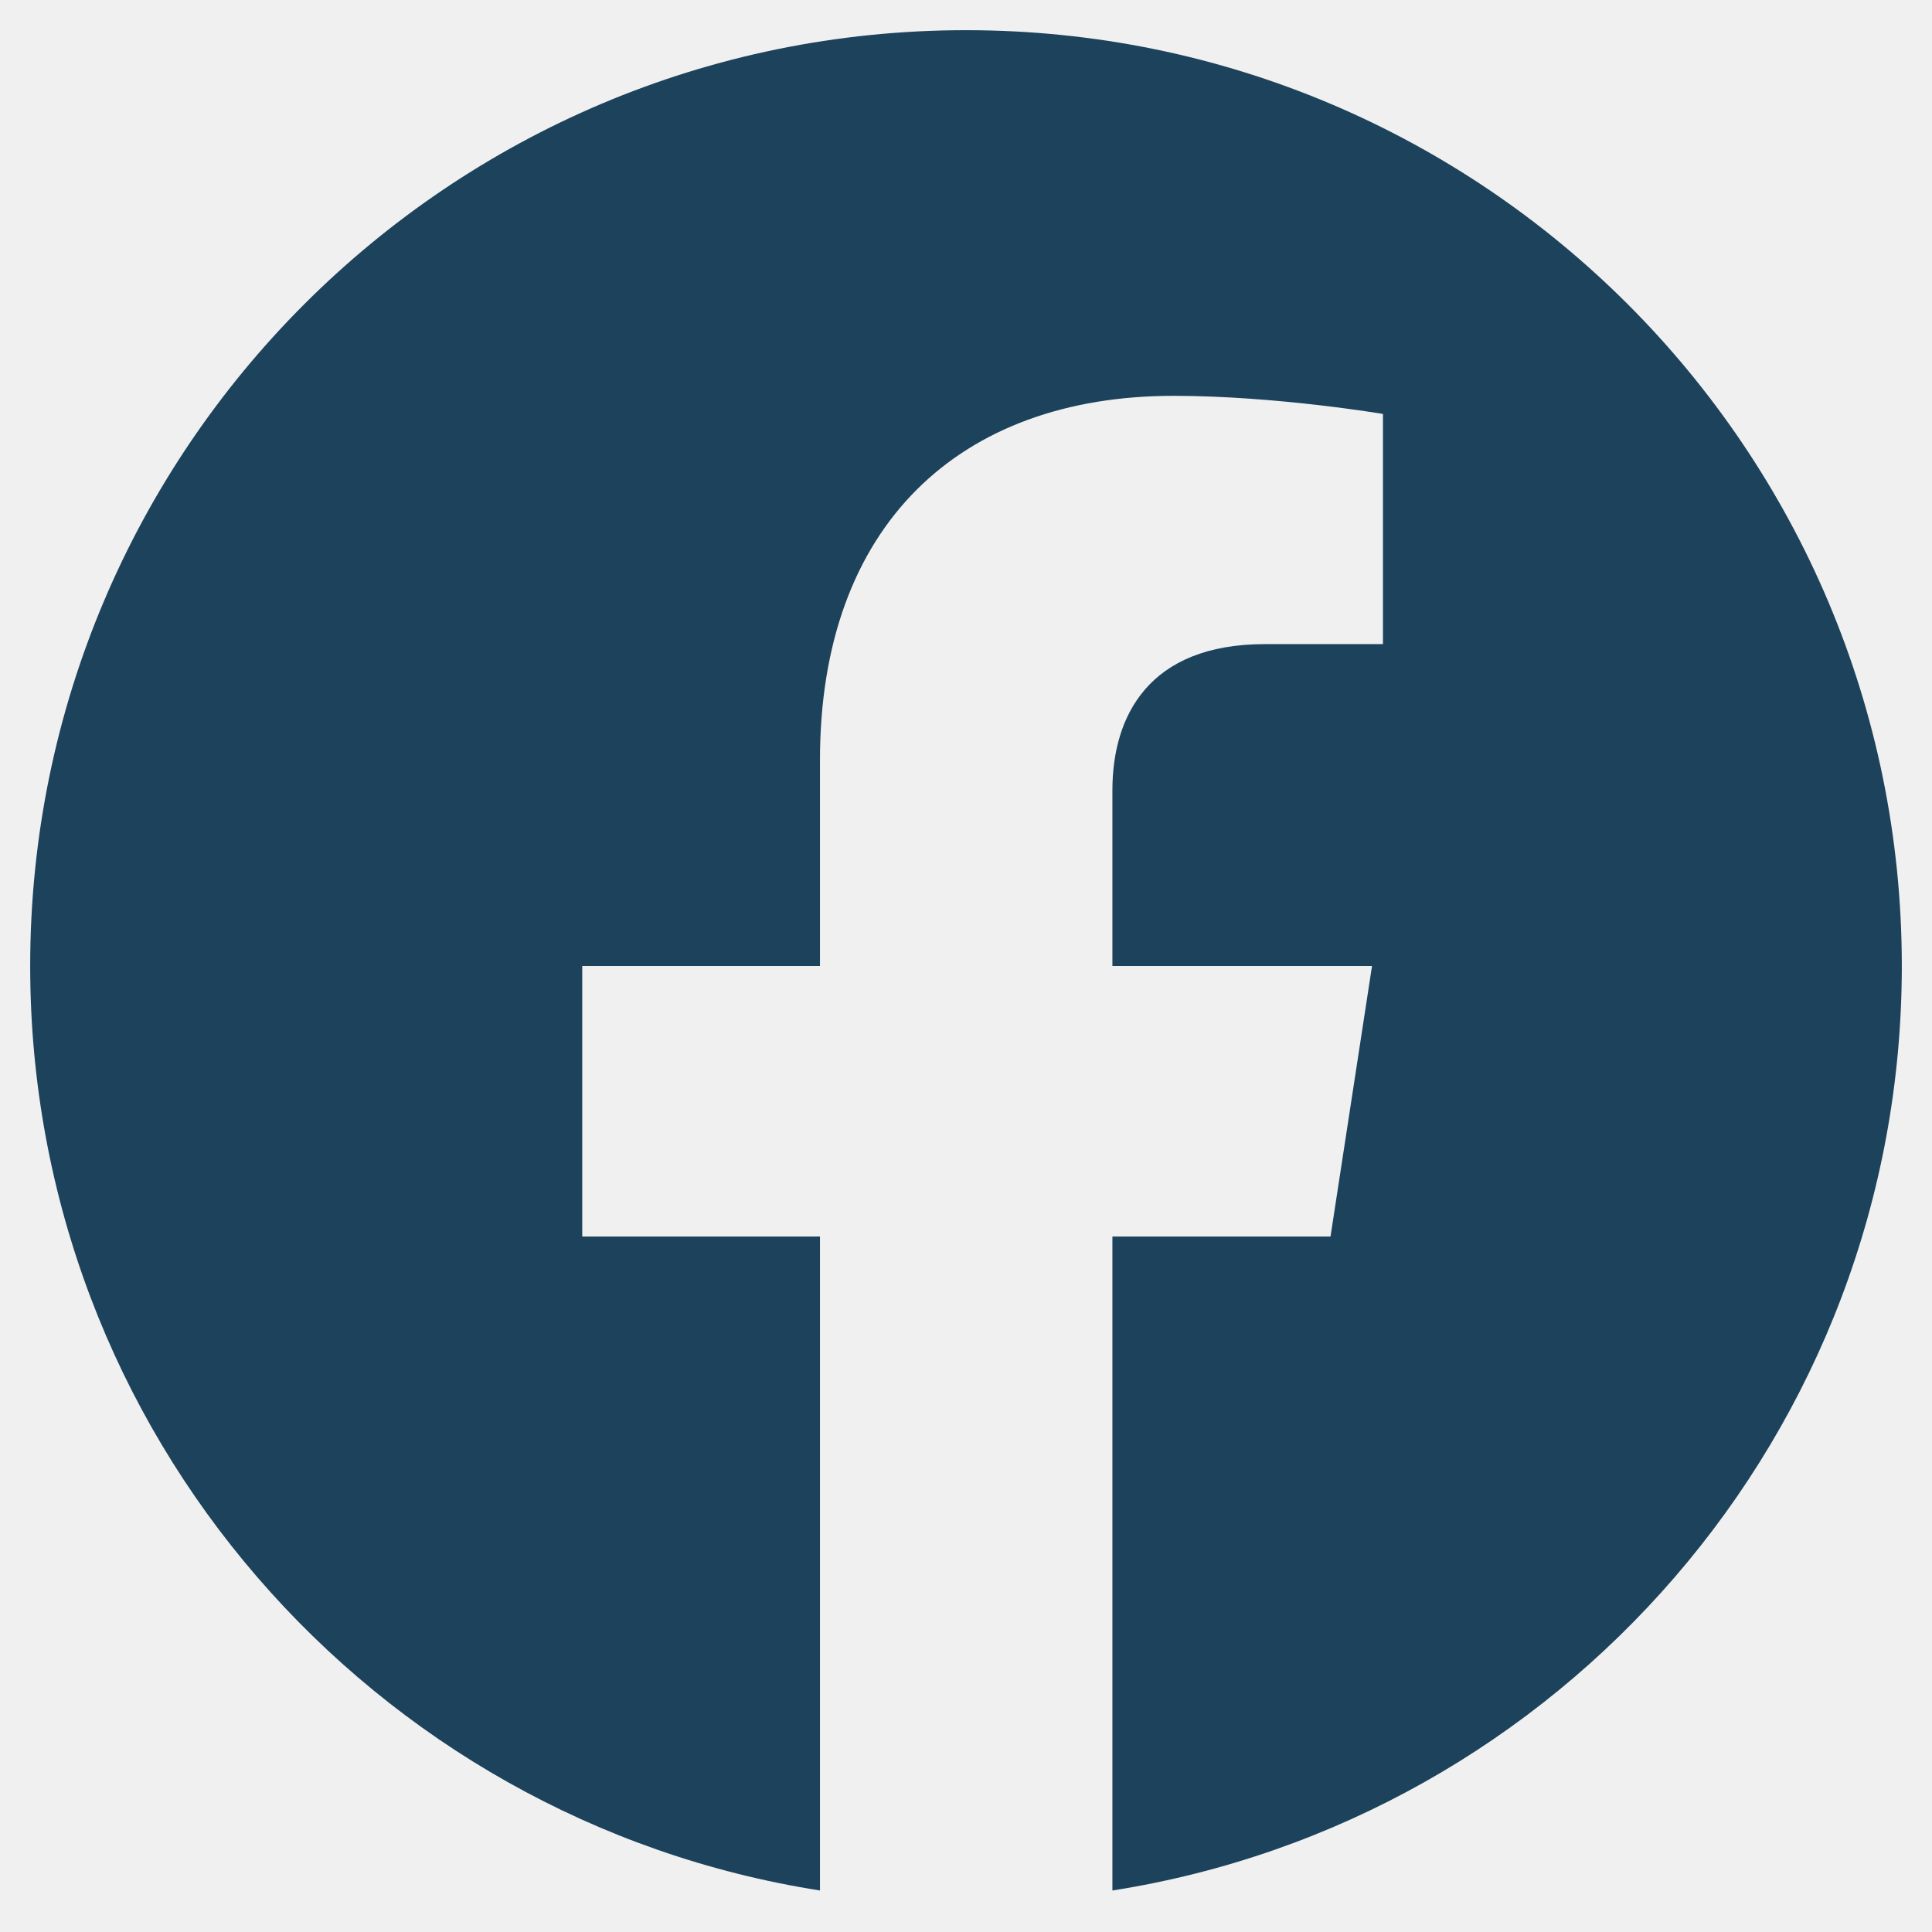
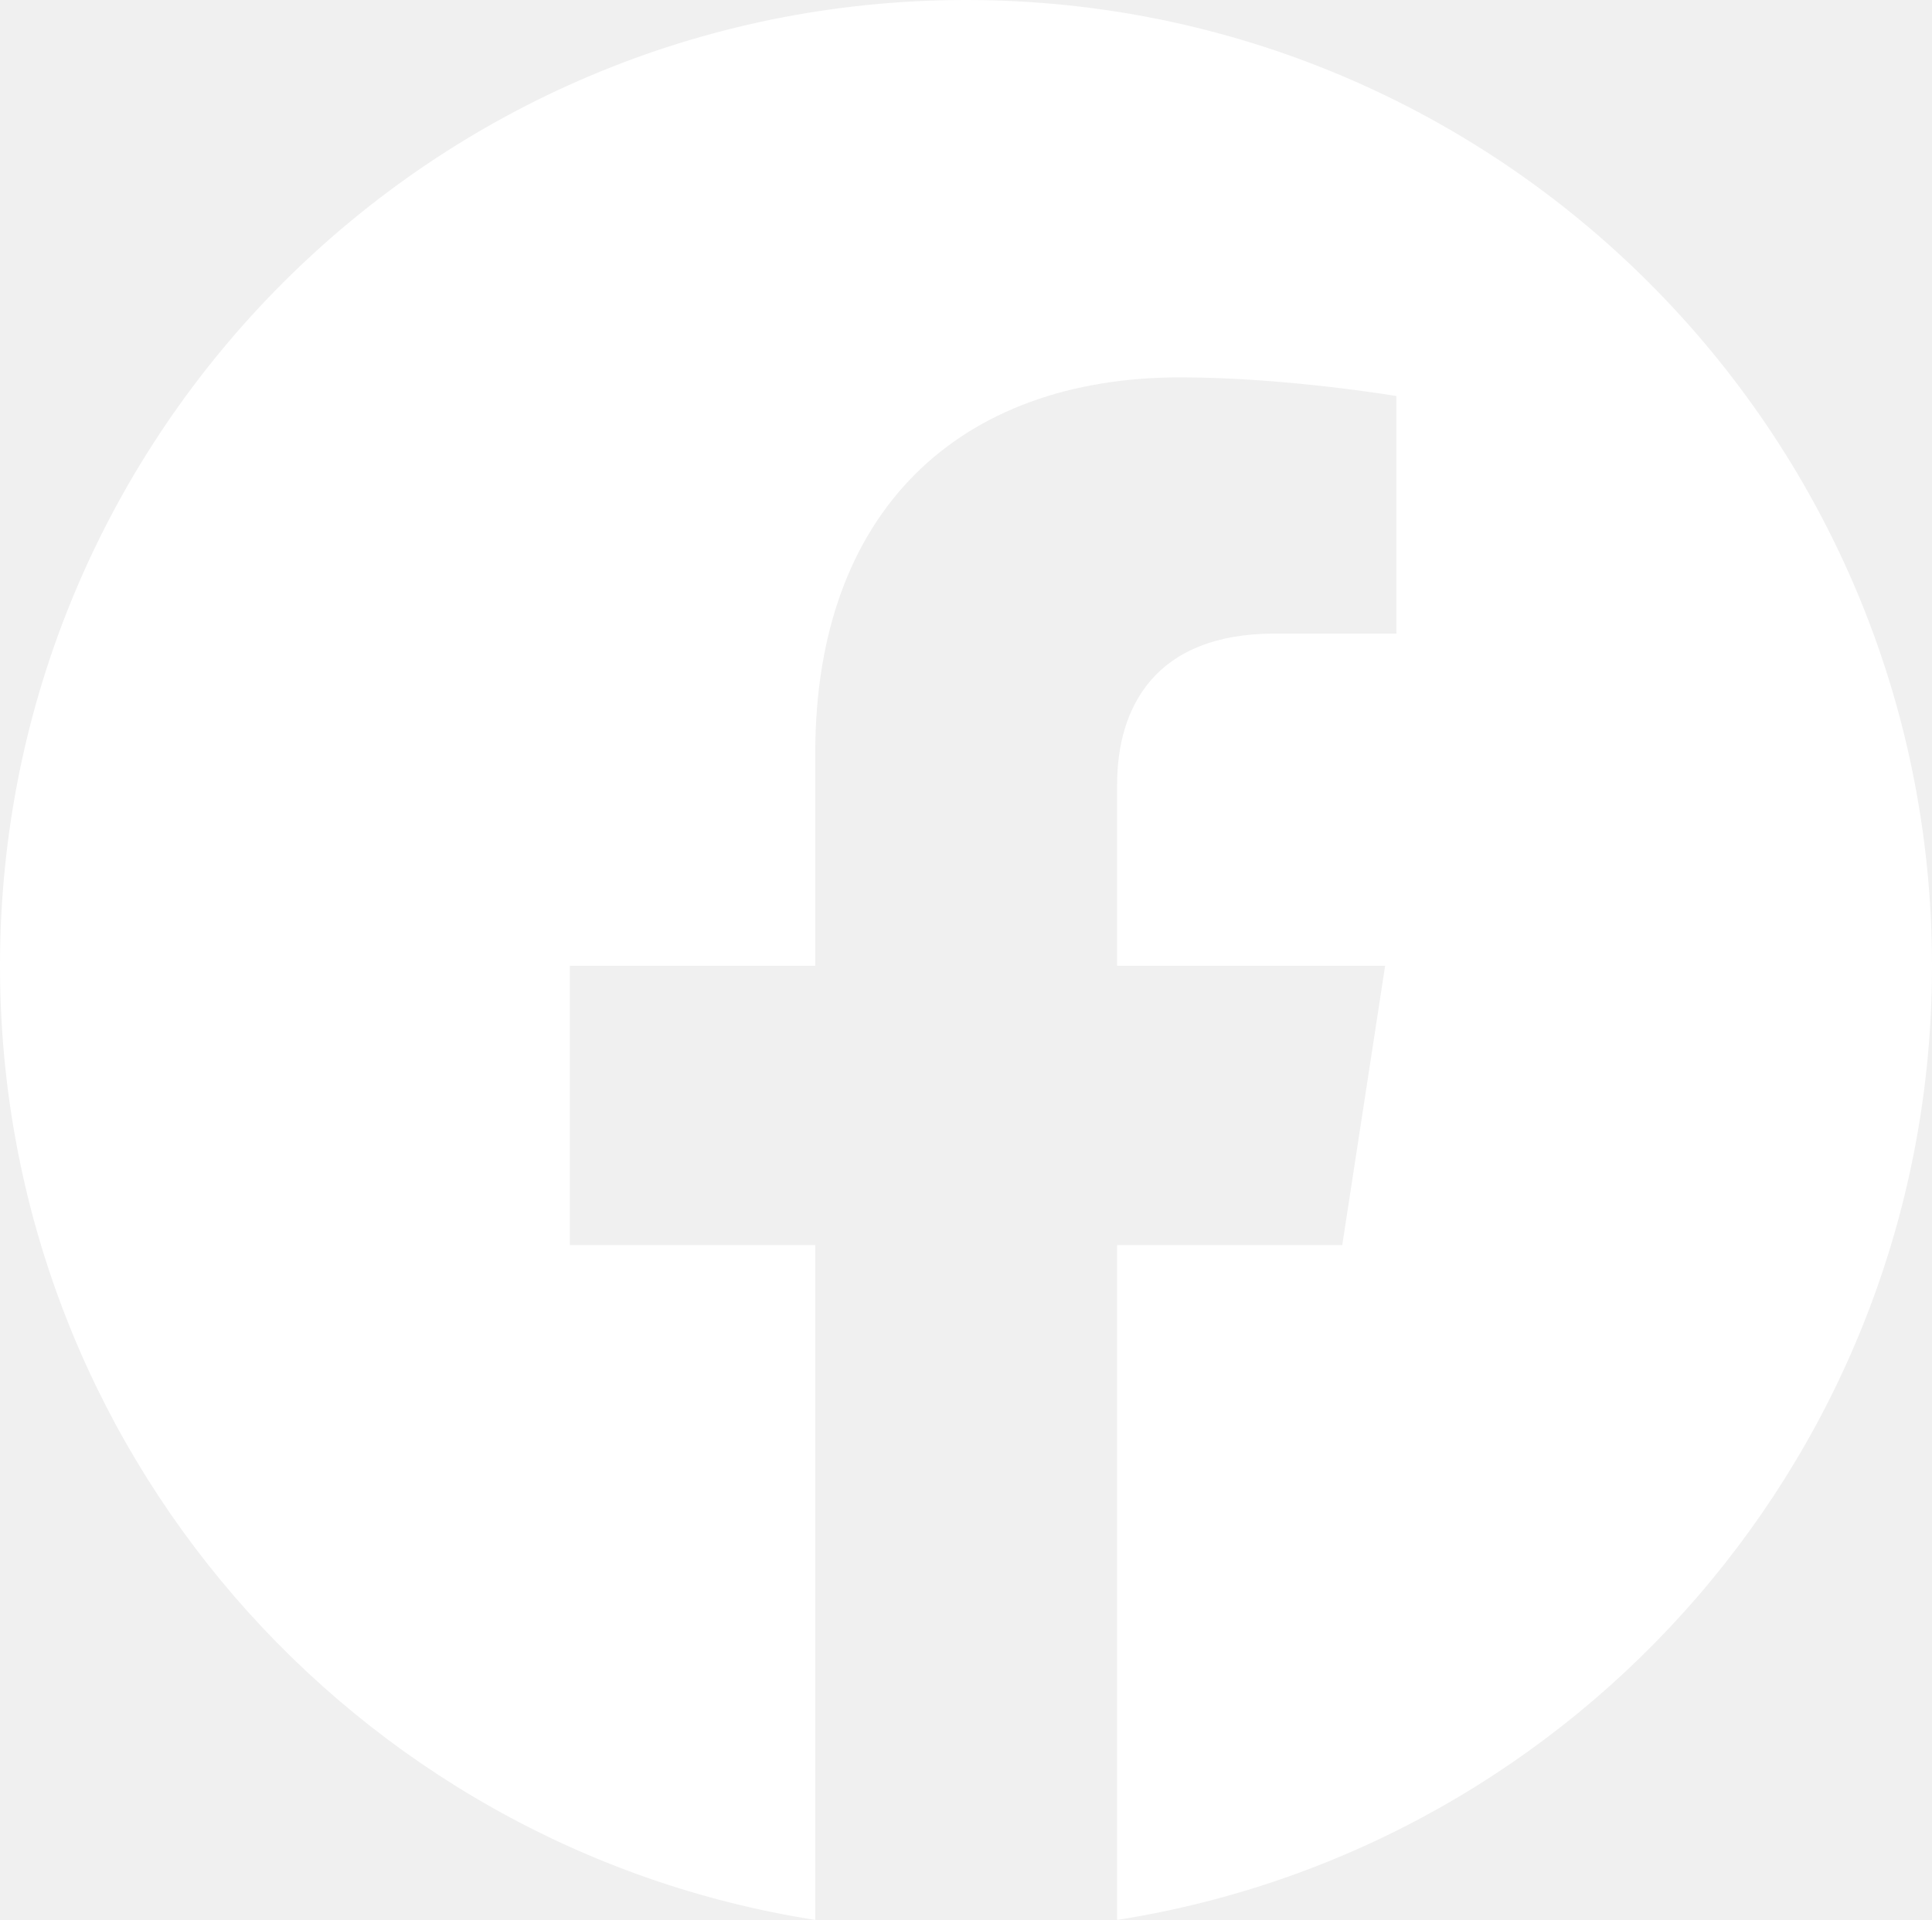
- <svg xmlns="http://www.w3.org/2000/svg" version="1.1" id="Layer_1" x="0px" y="0px" viewBox="0 0 512 512" style="enable-background:new 0 0 512 512;" xml:space="preserve">
+ <svg xmlns="http://www.w3.org/2000/svg" version="1.1" id="Layer_1" x="0px" y="0px" viewBox="0 0 496 493" style="enable-background:new 0 0 496 493;" xml:space="preserve">
  <style type="text/css">
- 	.st0{fill:#1C425C;}
+ 	.st0{fill:#FFFFFF;}
</style>
-   <path class="st0" d="M504,256C504,119,393,8,256,8S8,119,8,256c0,123.8,90.7,226.4,209.3,245V327.7h-63V256h63v-54.6  c0-62.2,37-96.5,93.7-96.5c27.1,0,55.5,4.8,55.5,4.8v61h-31.3c-30.8,0-40.4,19.1-40.4,38.7V256h68.8l-11,71.7h-57.8V501  C413.3,482.4,504,379.8,504,256z" />
+   <path class="st0" d="M496,248C496,111,385,0,248,0S0,111,0,248c0,123.8,90.7,226.4,209.3,245V319.7h-63V248h63v-54.6  c0-62.2,37-96.5,93.7-96.5c27.1,0,55.5,4.8,55.5,4.8v61h-31.3c-30.8,0-40.4,19.1-40.4,38.7V248h68.8l-11,71.7h-57.8V493  C405.3,474.4,496,371.8,496,248z" />
</svg>
